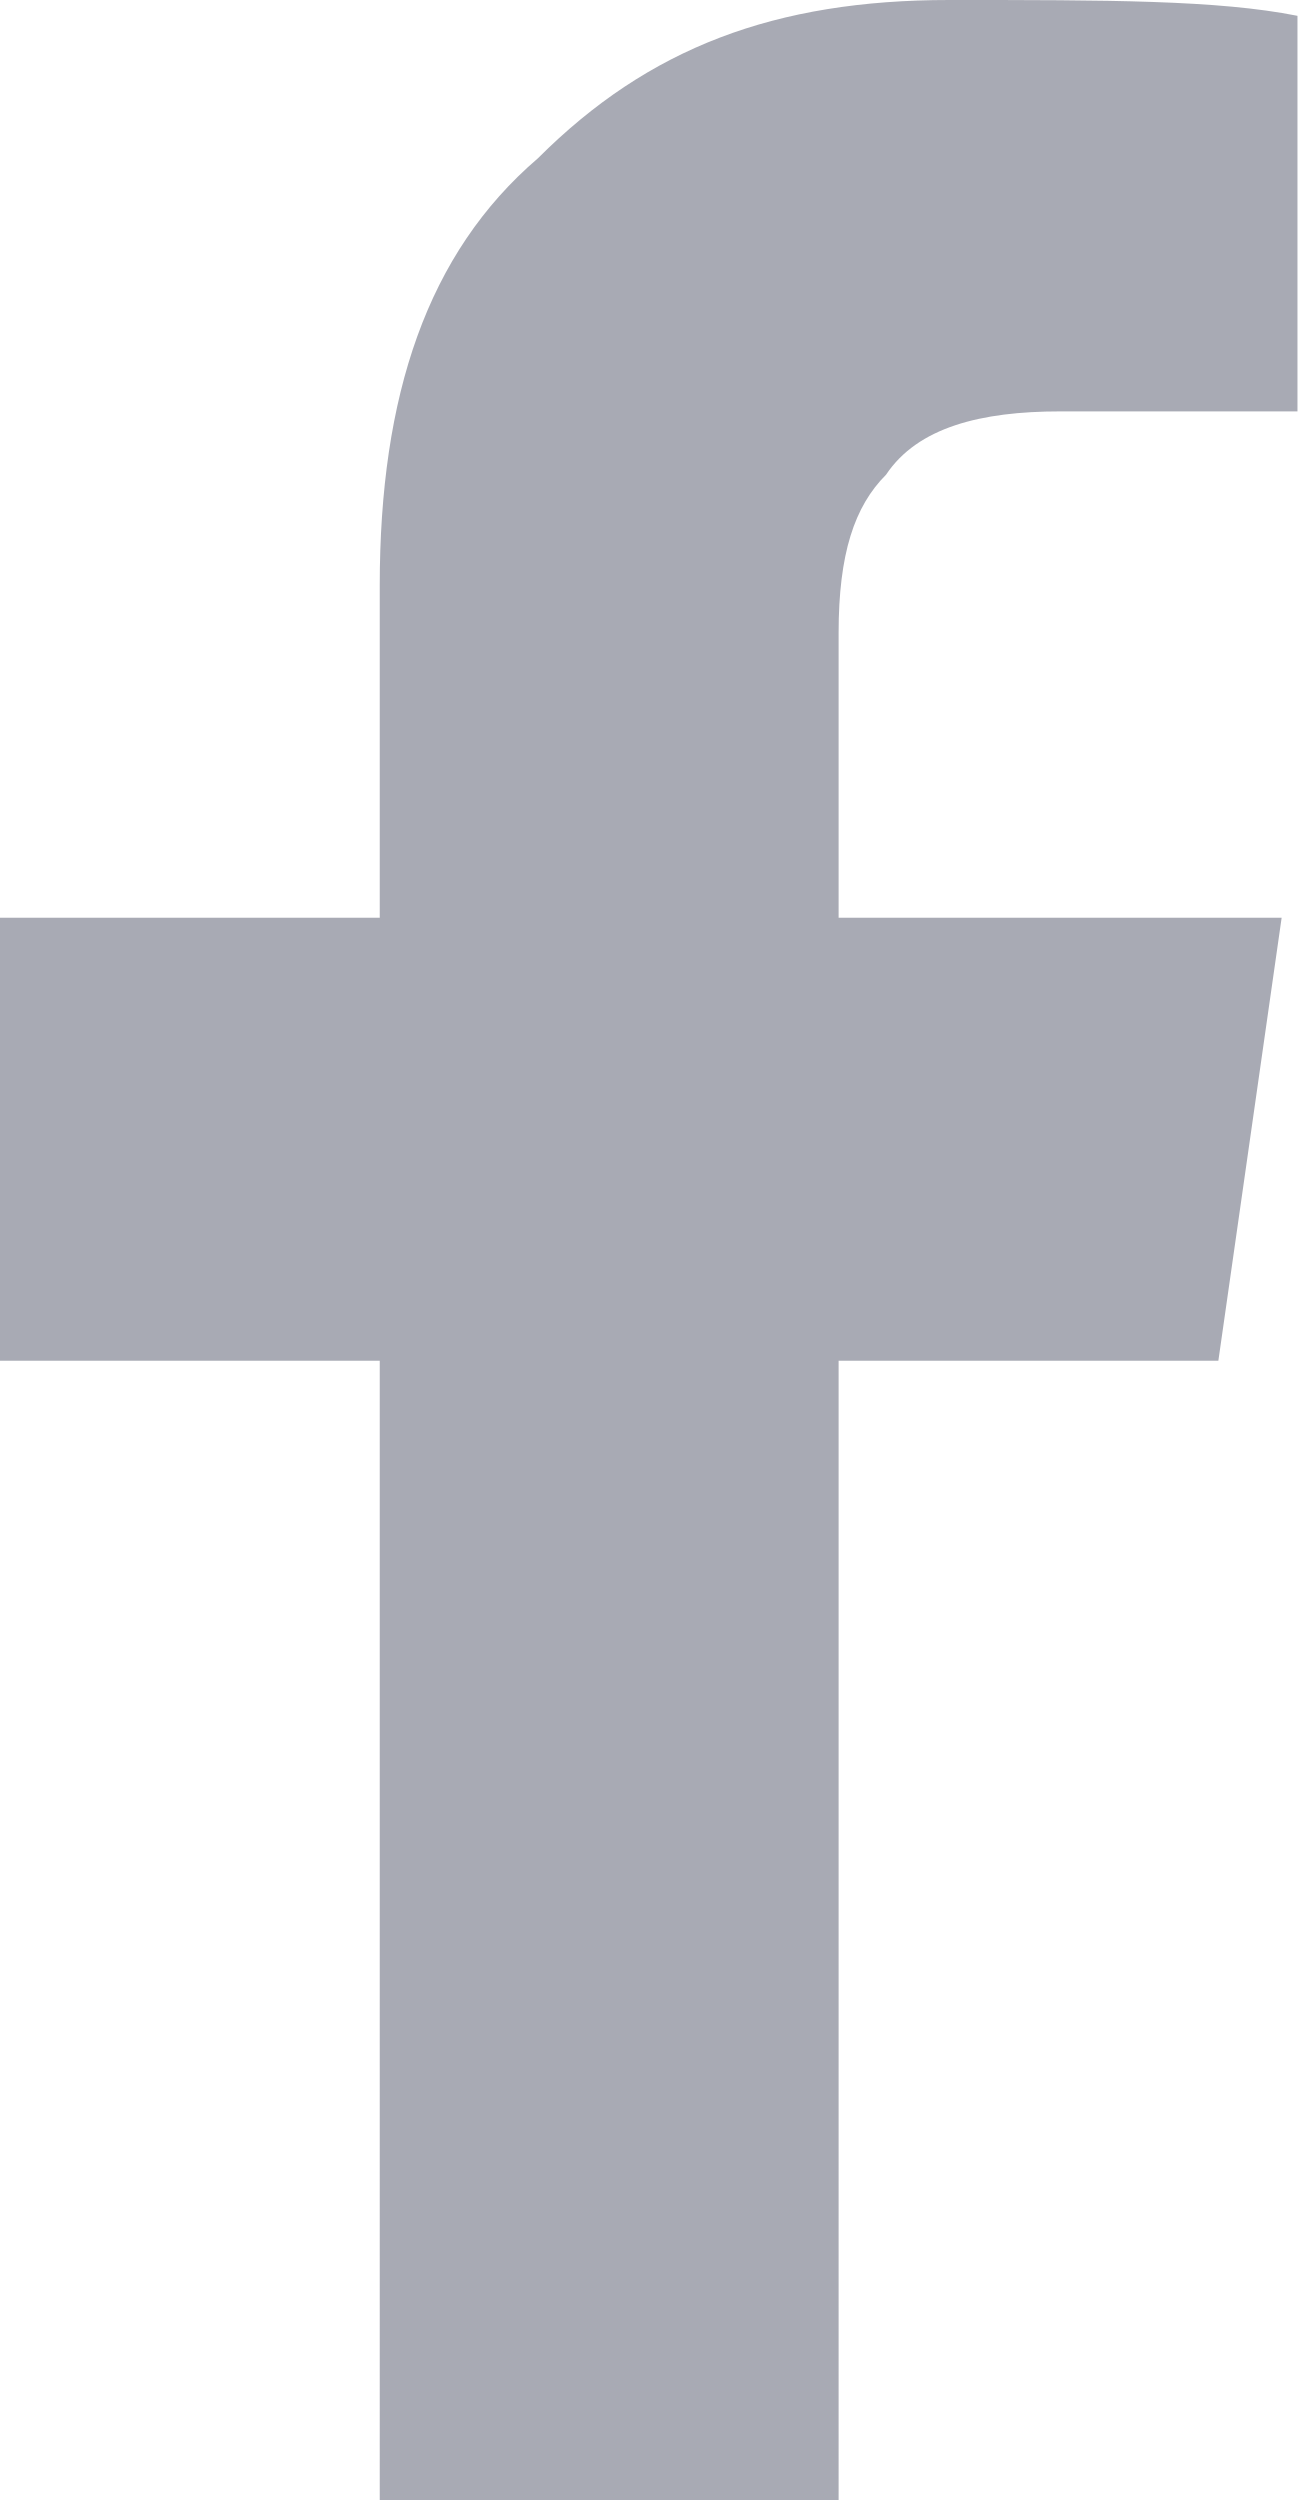
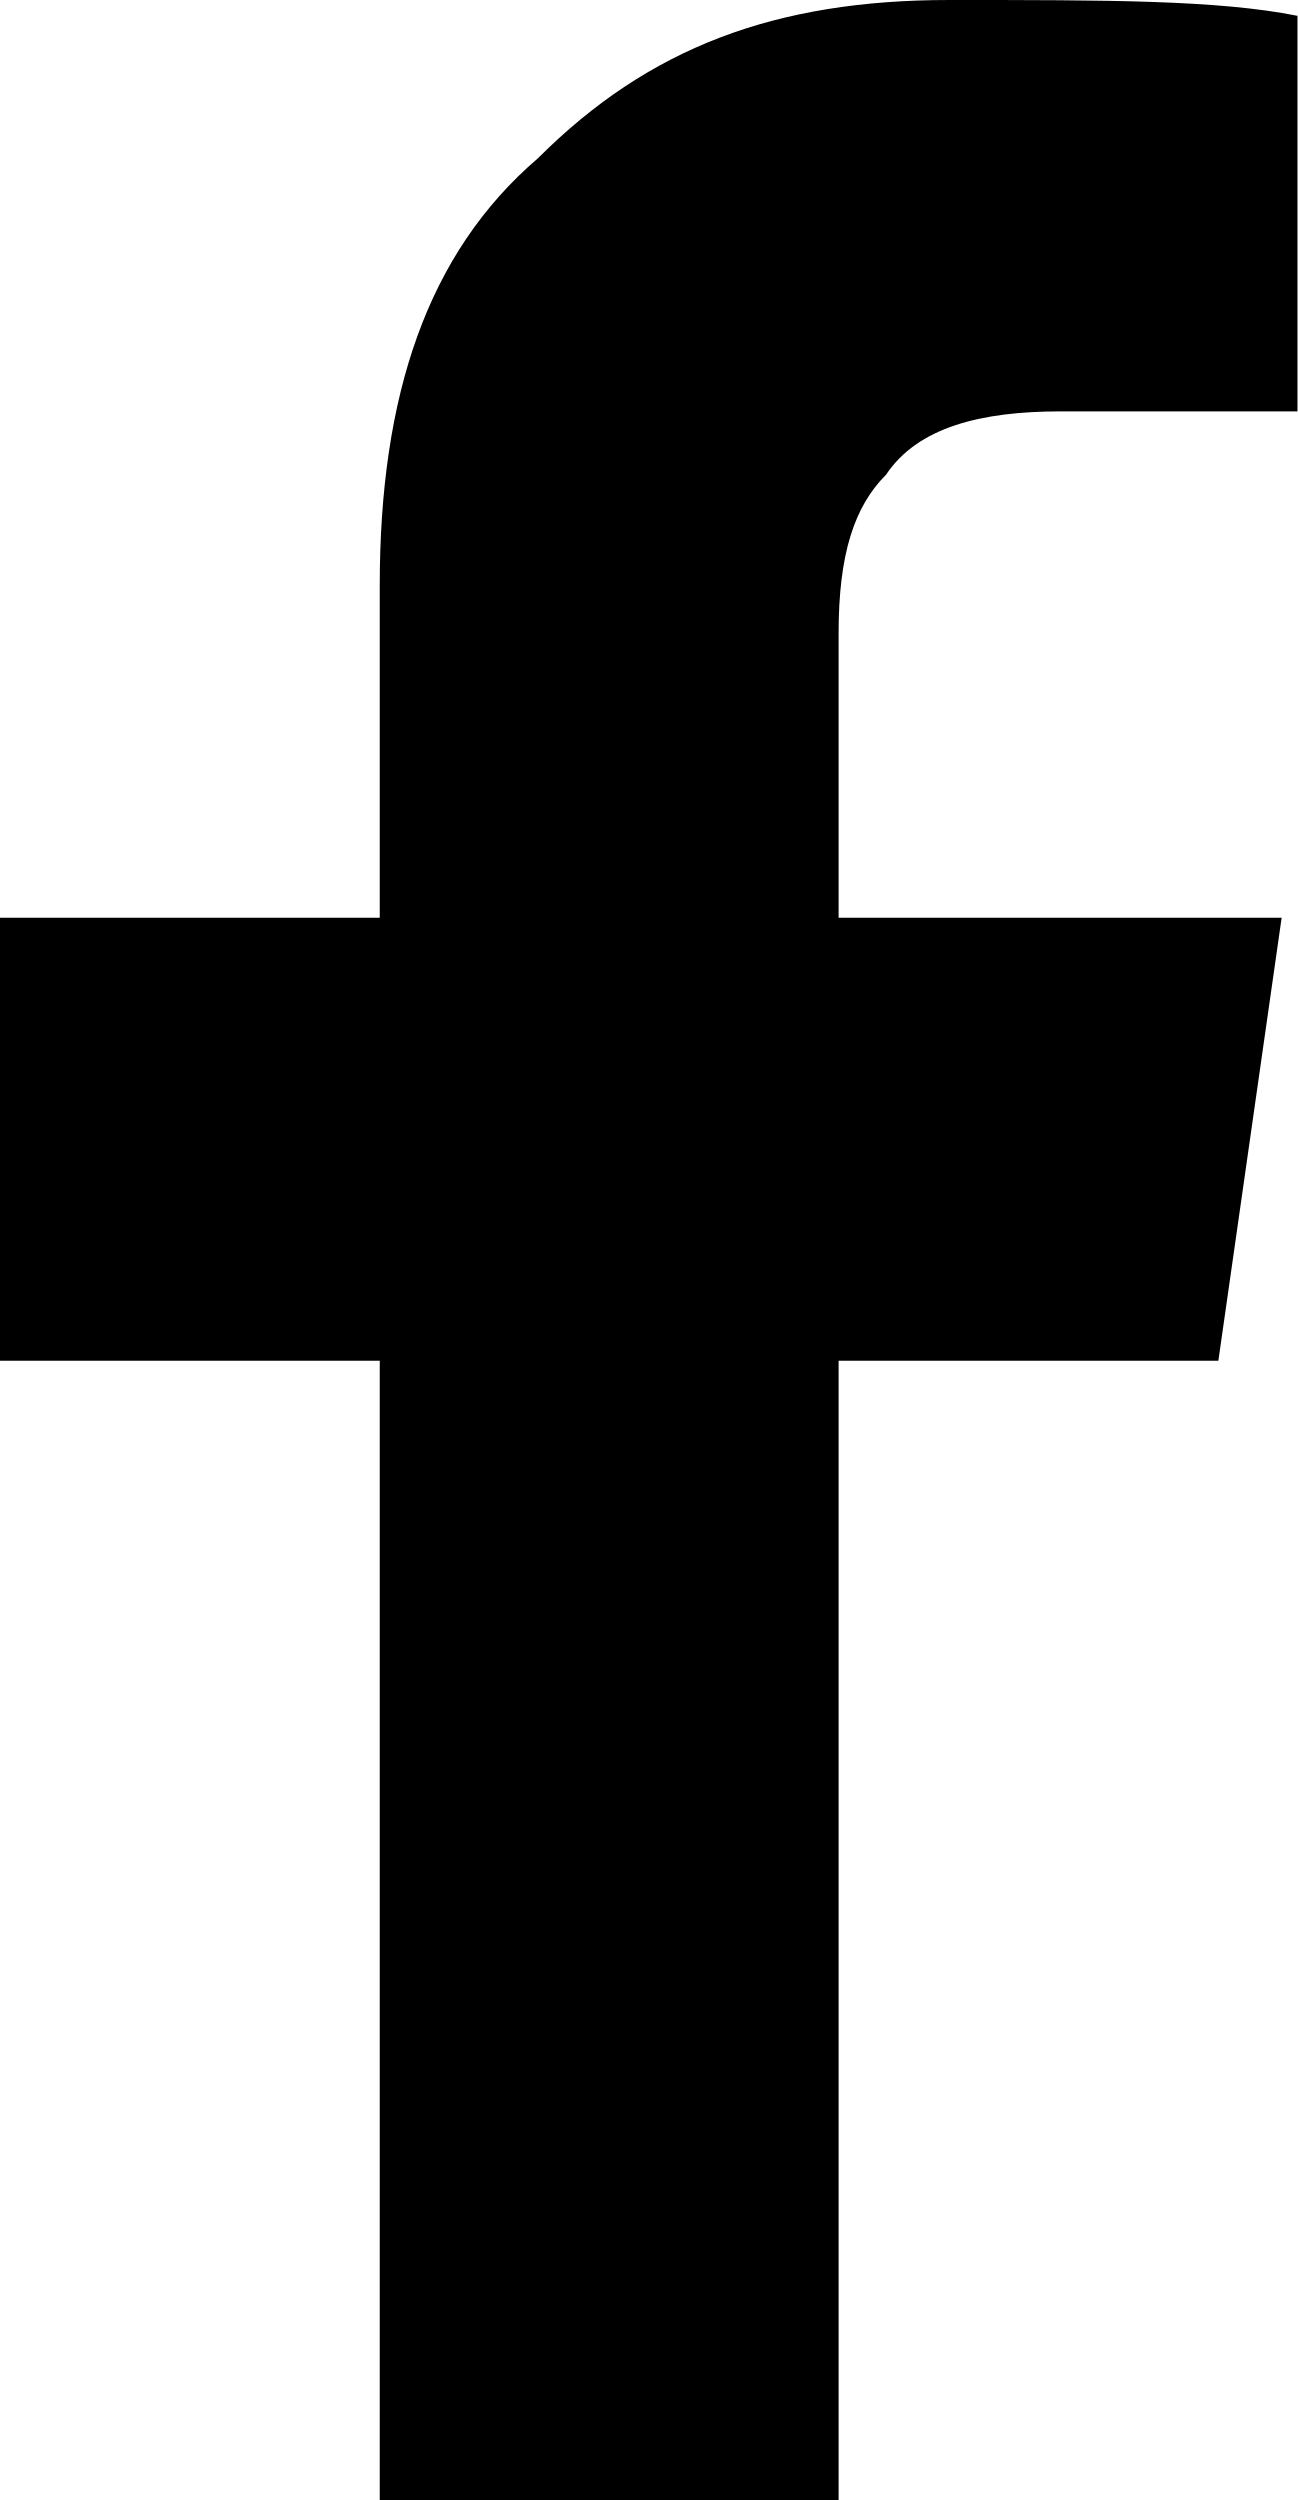
- <svg xmlns="http://www.w3.org/2000/svg" xmlns:xlink="http://www.w3.org/1999/xlink" version="1.1" id="Слой_1" x="0px" y="0px" viewBox="0 0 8.2 15.8" style="enable-background:new 0 0 8.2 15.8;" xml:space="preserve">
-   <style type="text/css">
- 	.st0{clip-path:url(#SVGID_2_);fill:#A8AAB4;}
- </style>
-   <g>
-     <defs>
-       <rect id="SVGID_1_" y="0" width="8.2" height="15.8" />
-     </defs>
-     <clipPath id="SVGID_2_">
-       <use xlink:href="#SVGID_1_" style="overflow:visible;" />
-     </clipPath>
-     <path class="st0" d="M8.2,0.1v2.5H6.7C6.2,2.6,5.8,2.7,5.6,3C5.4,3.2,5.3,3.5,5.3,4v1.8h2.8L7.7,8.6H5.3v7.2H2.4V8.6H0V5.8h2.4V3.7   c0-1.2,0.3-2.1,1-2.7C4.1,0.3,4.9,0,6,0C7,0,7.7,0,8.2,0.1" />
-   </g>
+ <svg xmlns="http://www.w3.org/2000/svg" viewBox="-301 389.2 8.2 15.8">
+   <path d="M-292.8 389.3v2.5h-1.5c-.5 0-.9.1-1.1.4-.2.2-.3.5-.3 1v1.8h2.8l-.4 2.8h-2.4v7.2h-2.9v-7.2h-2.4V395h2.4v-2.1c0-1.2.3-2.1 1-2.7.7-.7 1.5-1 2.6-1 1 0 1.7 0 2.2.1" />
</svg>
